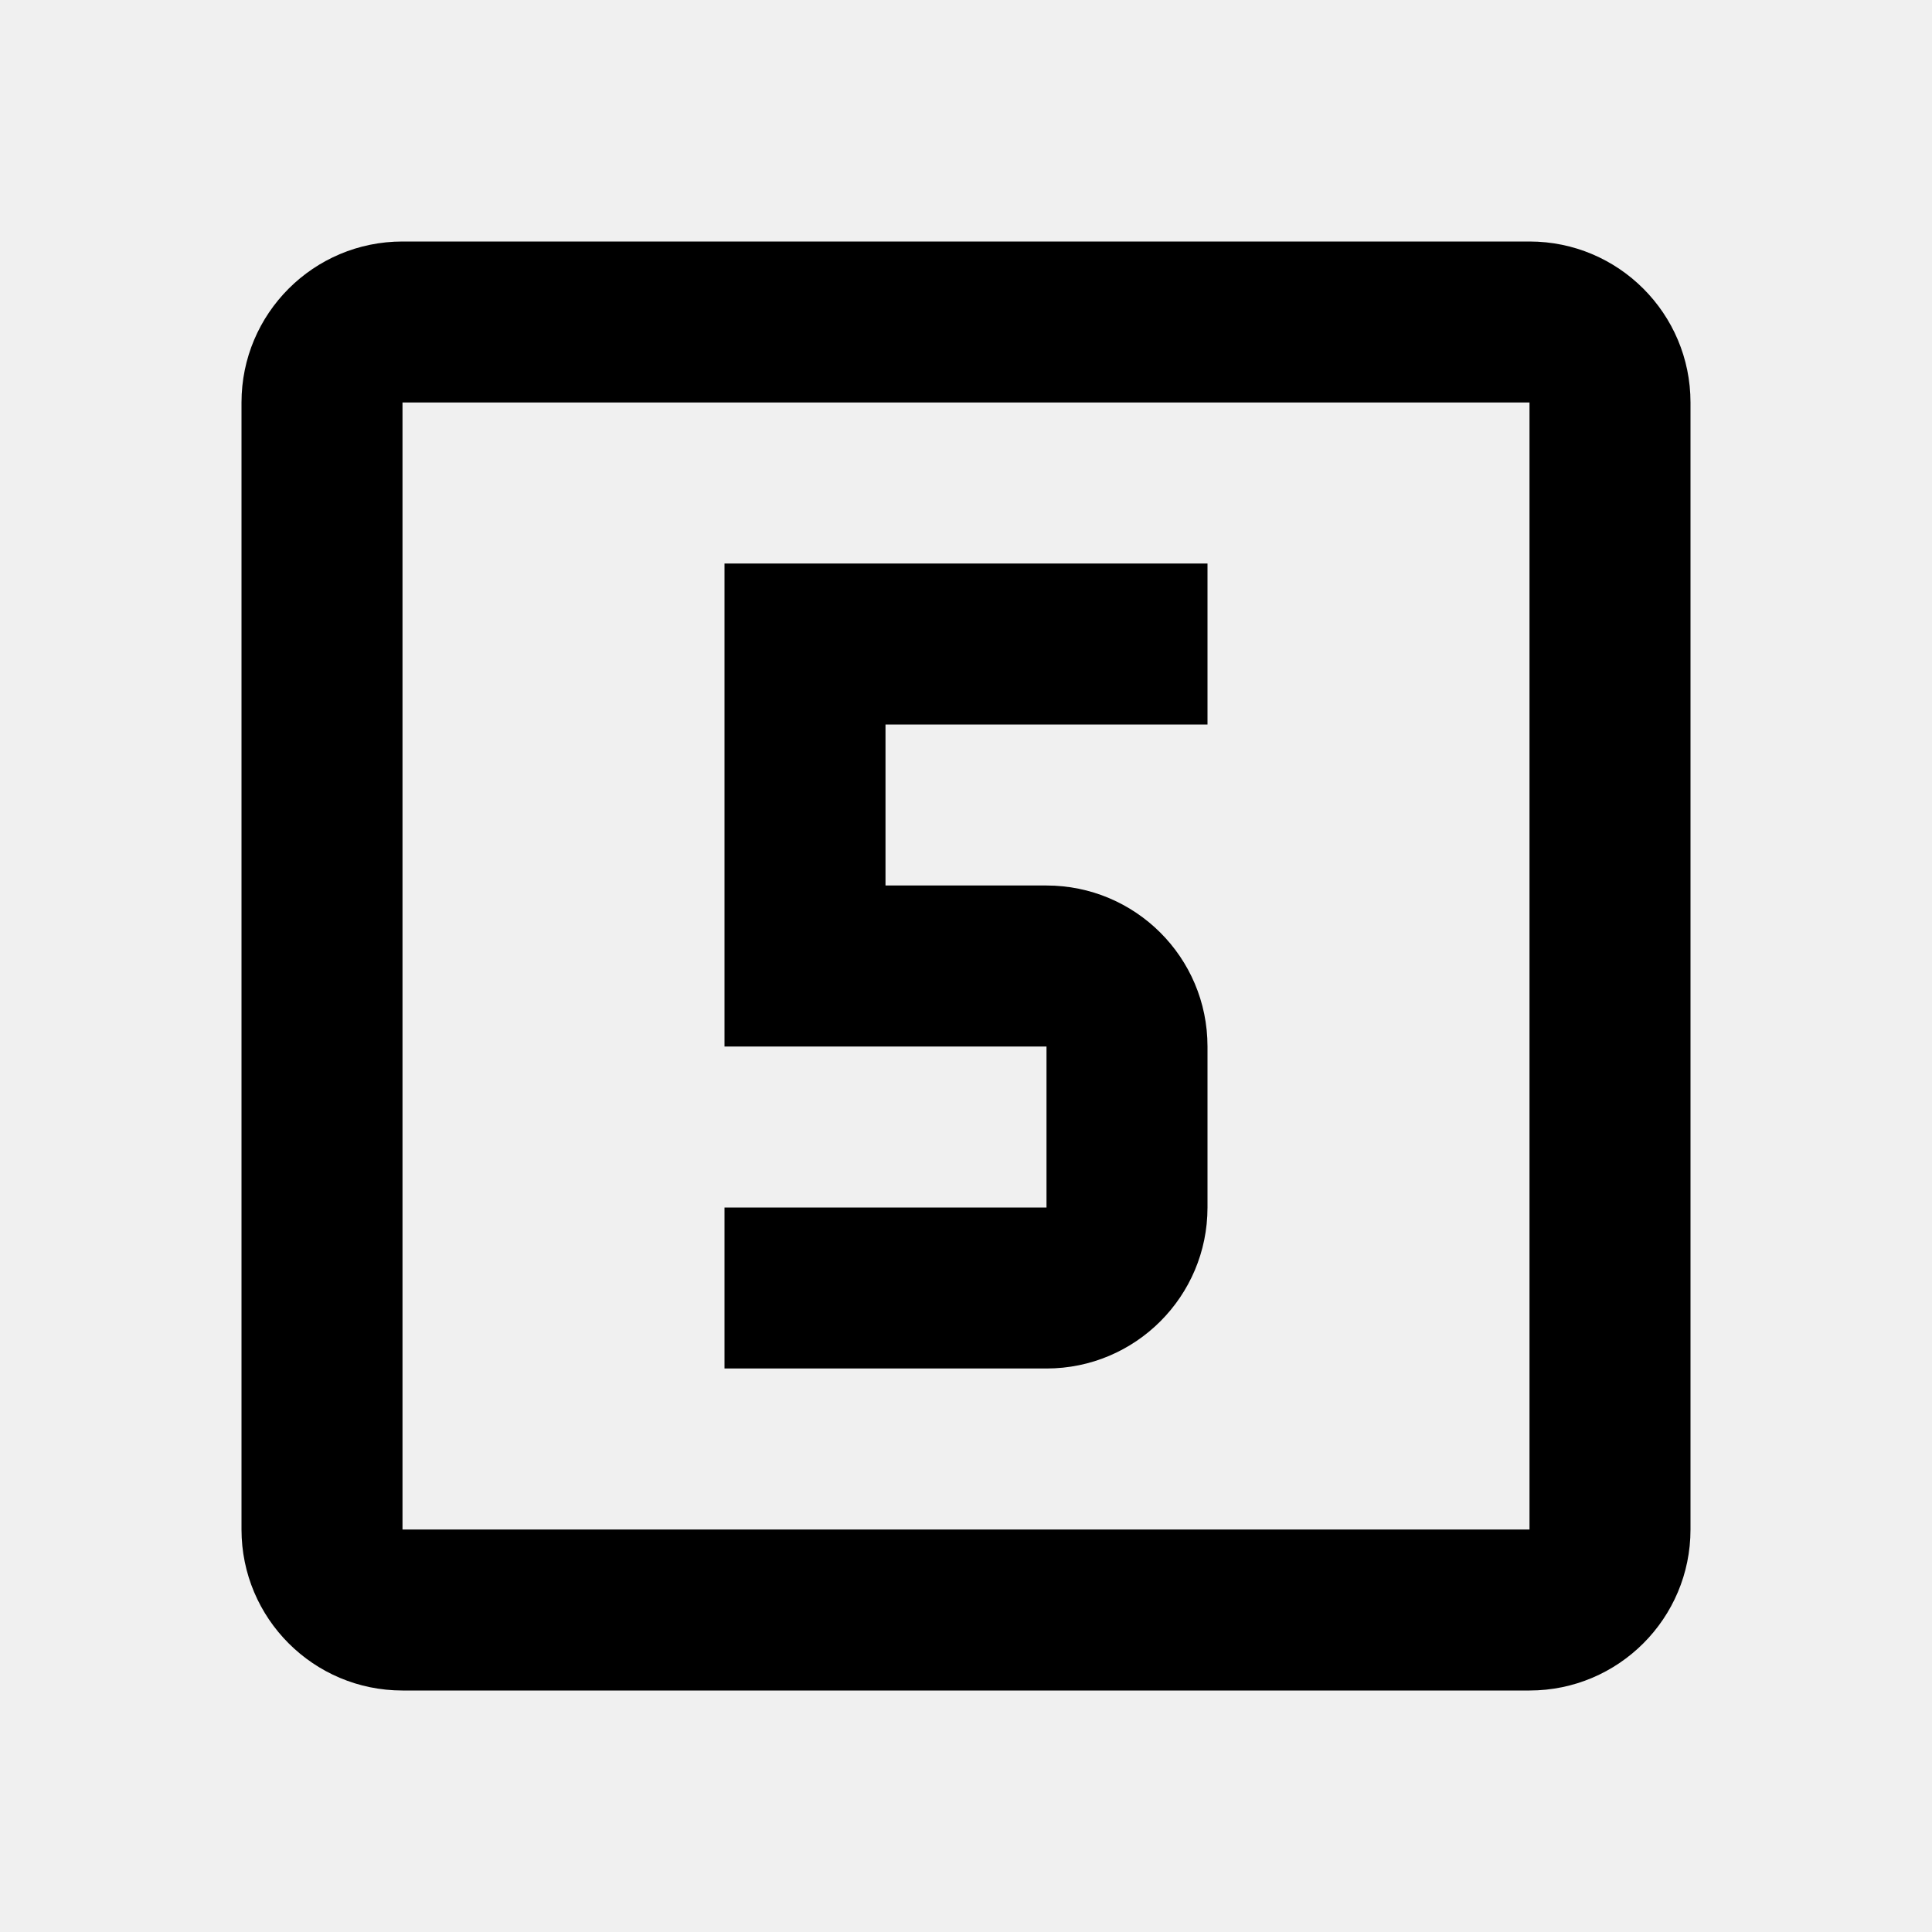
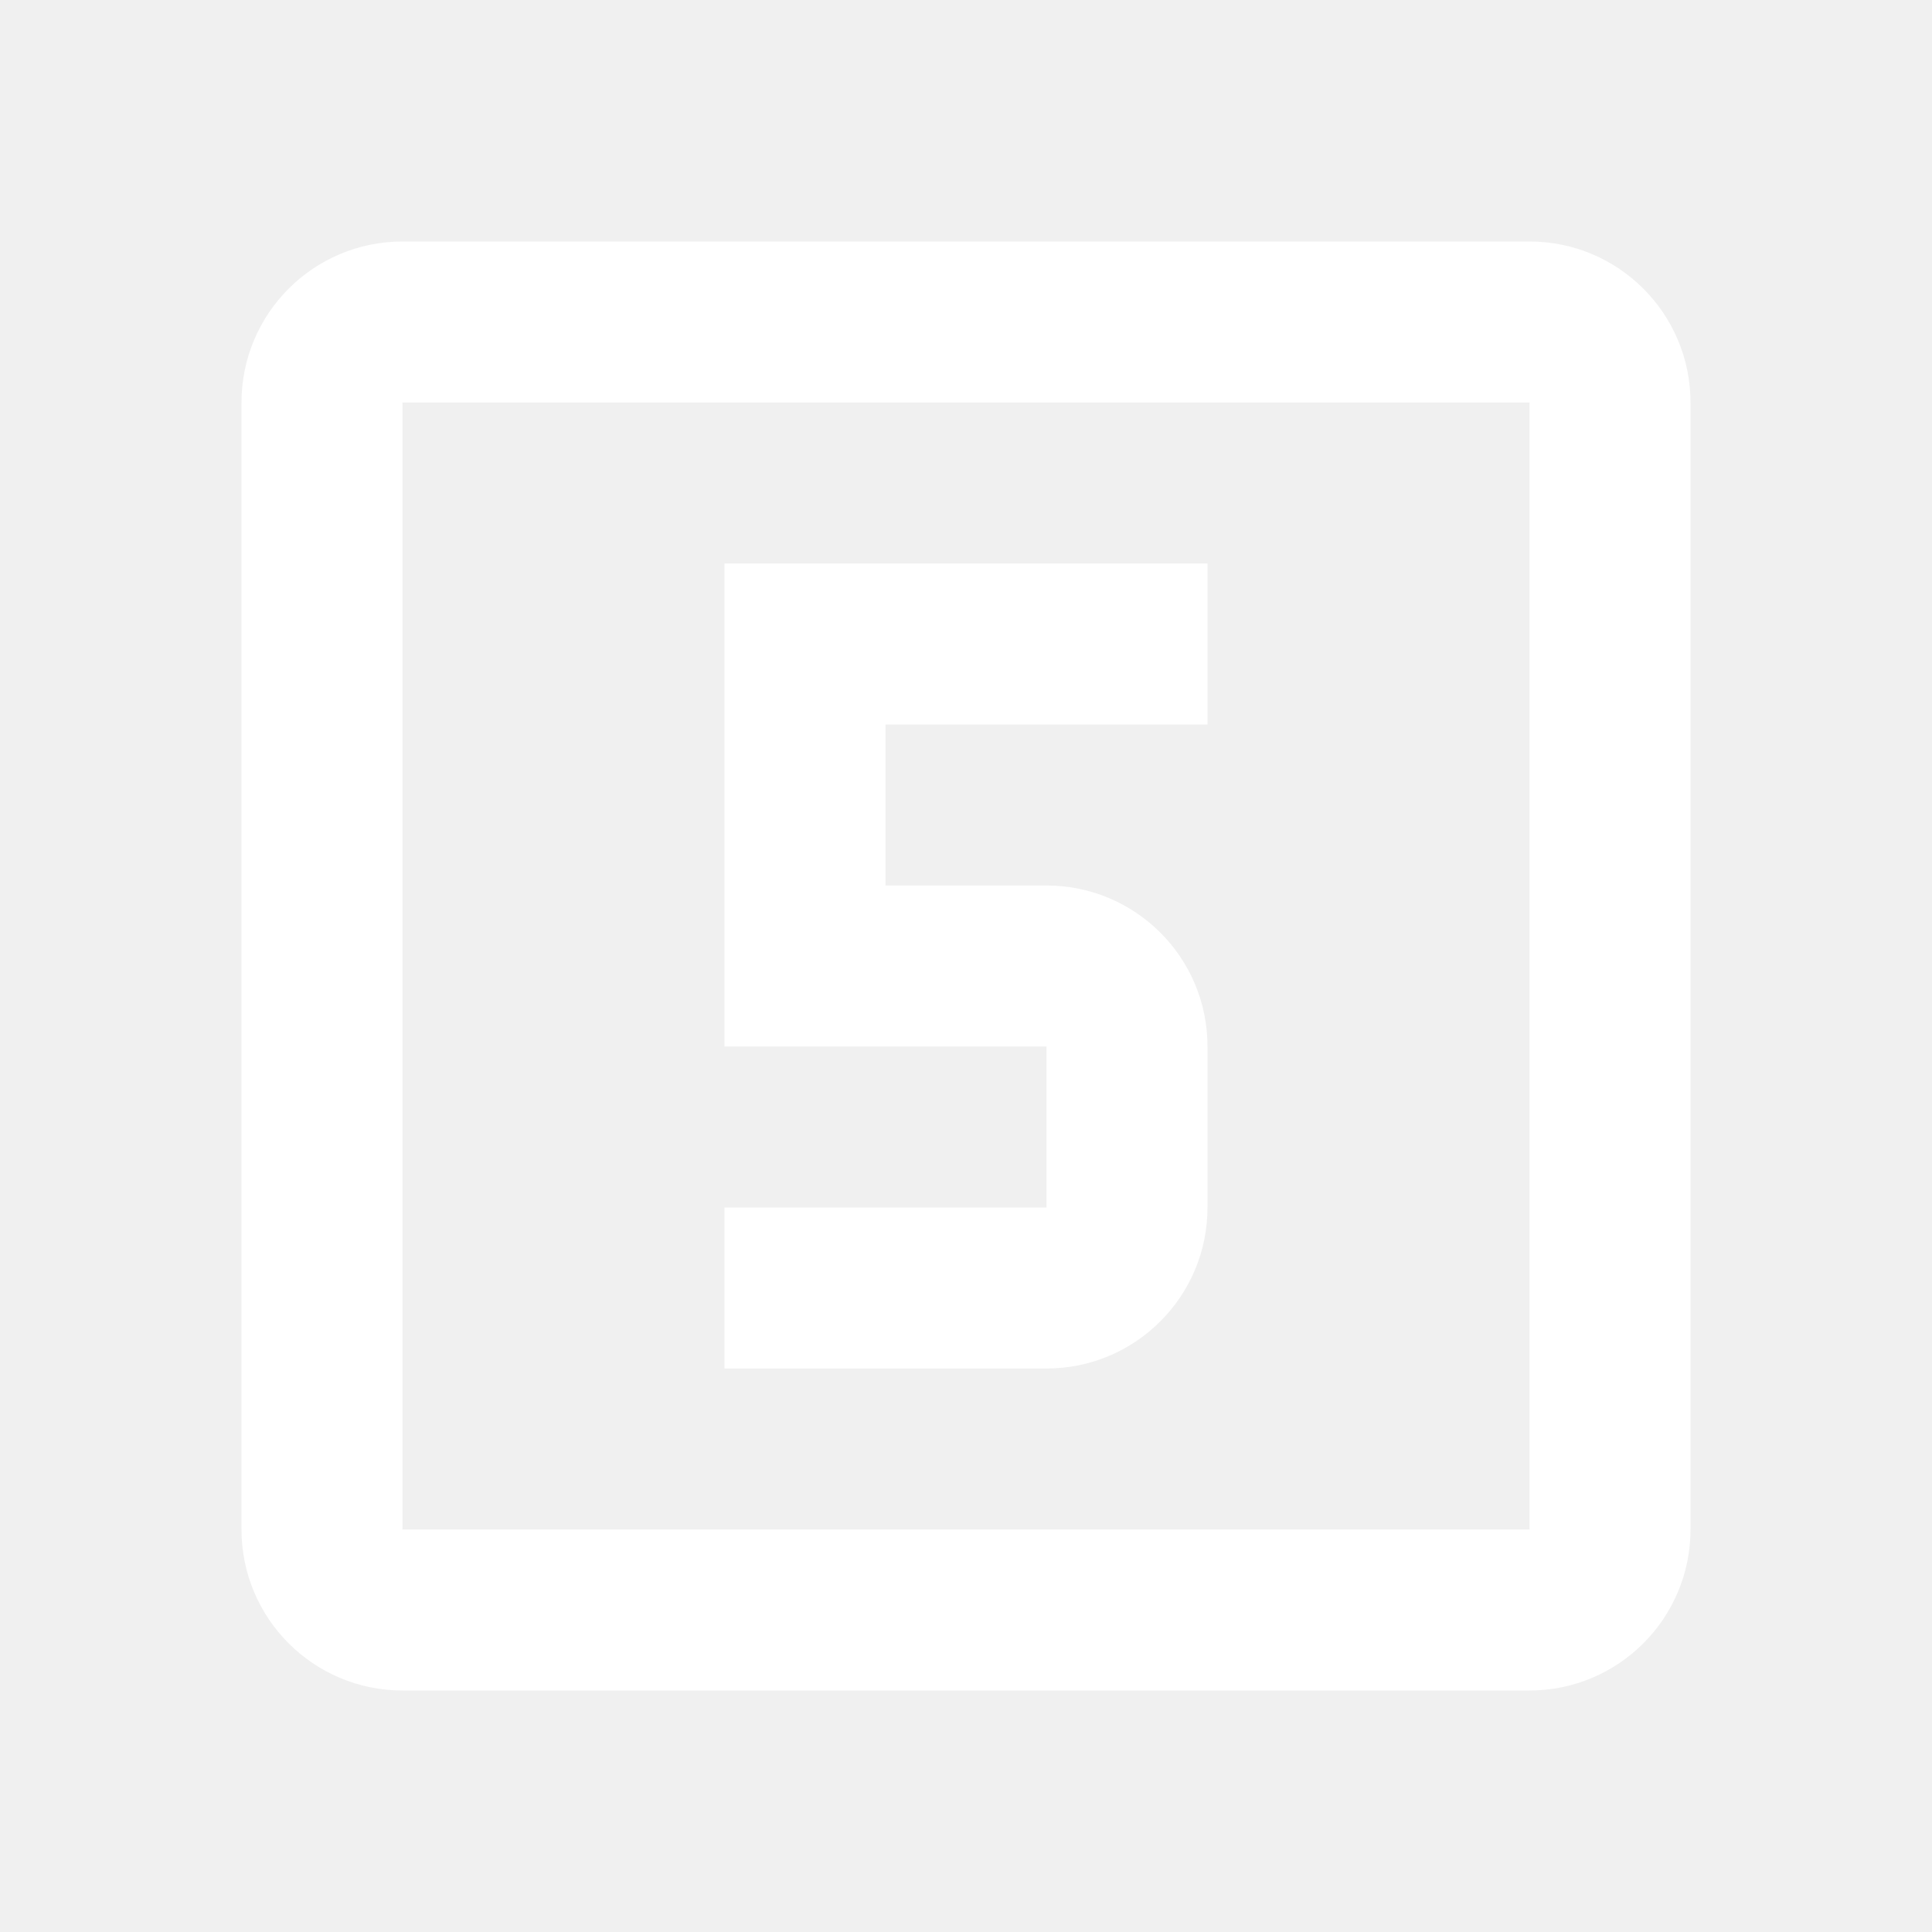
<svg xmlns="http://www.w3.org/2000/svg" version="1.1" width="24" height="24" viewBox="0 0 24 24">
-   <path d="M15,15V13C15,11.89 14.1,11 13,11H11V9H15V7H9V13H13V15H9V17H13A2,2 0 0,0 15,15M19,19H5V5H19M19,3H5A2,2 0 0,0 3,5V19A2,2 0 0,0 5,21H19A2,2 0 0,0 21,19V5A2,2 0 0,0 19,3Z" />
+   <path fill="white" d="M15,15V13C15,11.89 14.1,11 13,11H11V9H15V7H9V13H13V15H9V17H13A2,2 0 0,0 15,15M19,19H5V5H19M19,3H5A2,2 0 0,0 3,5V19A2,2 0 0,0 5,21H19A2,2 0 0,0 21,19V5A2,2 0 0,0 19,3Z" />
</svg>
